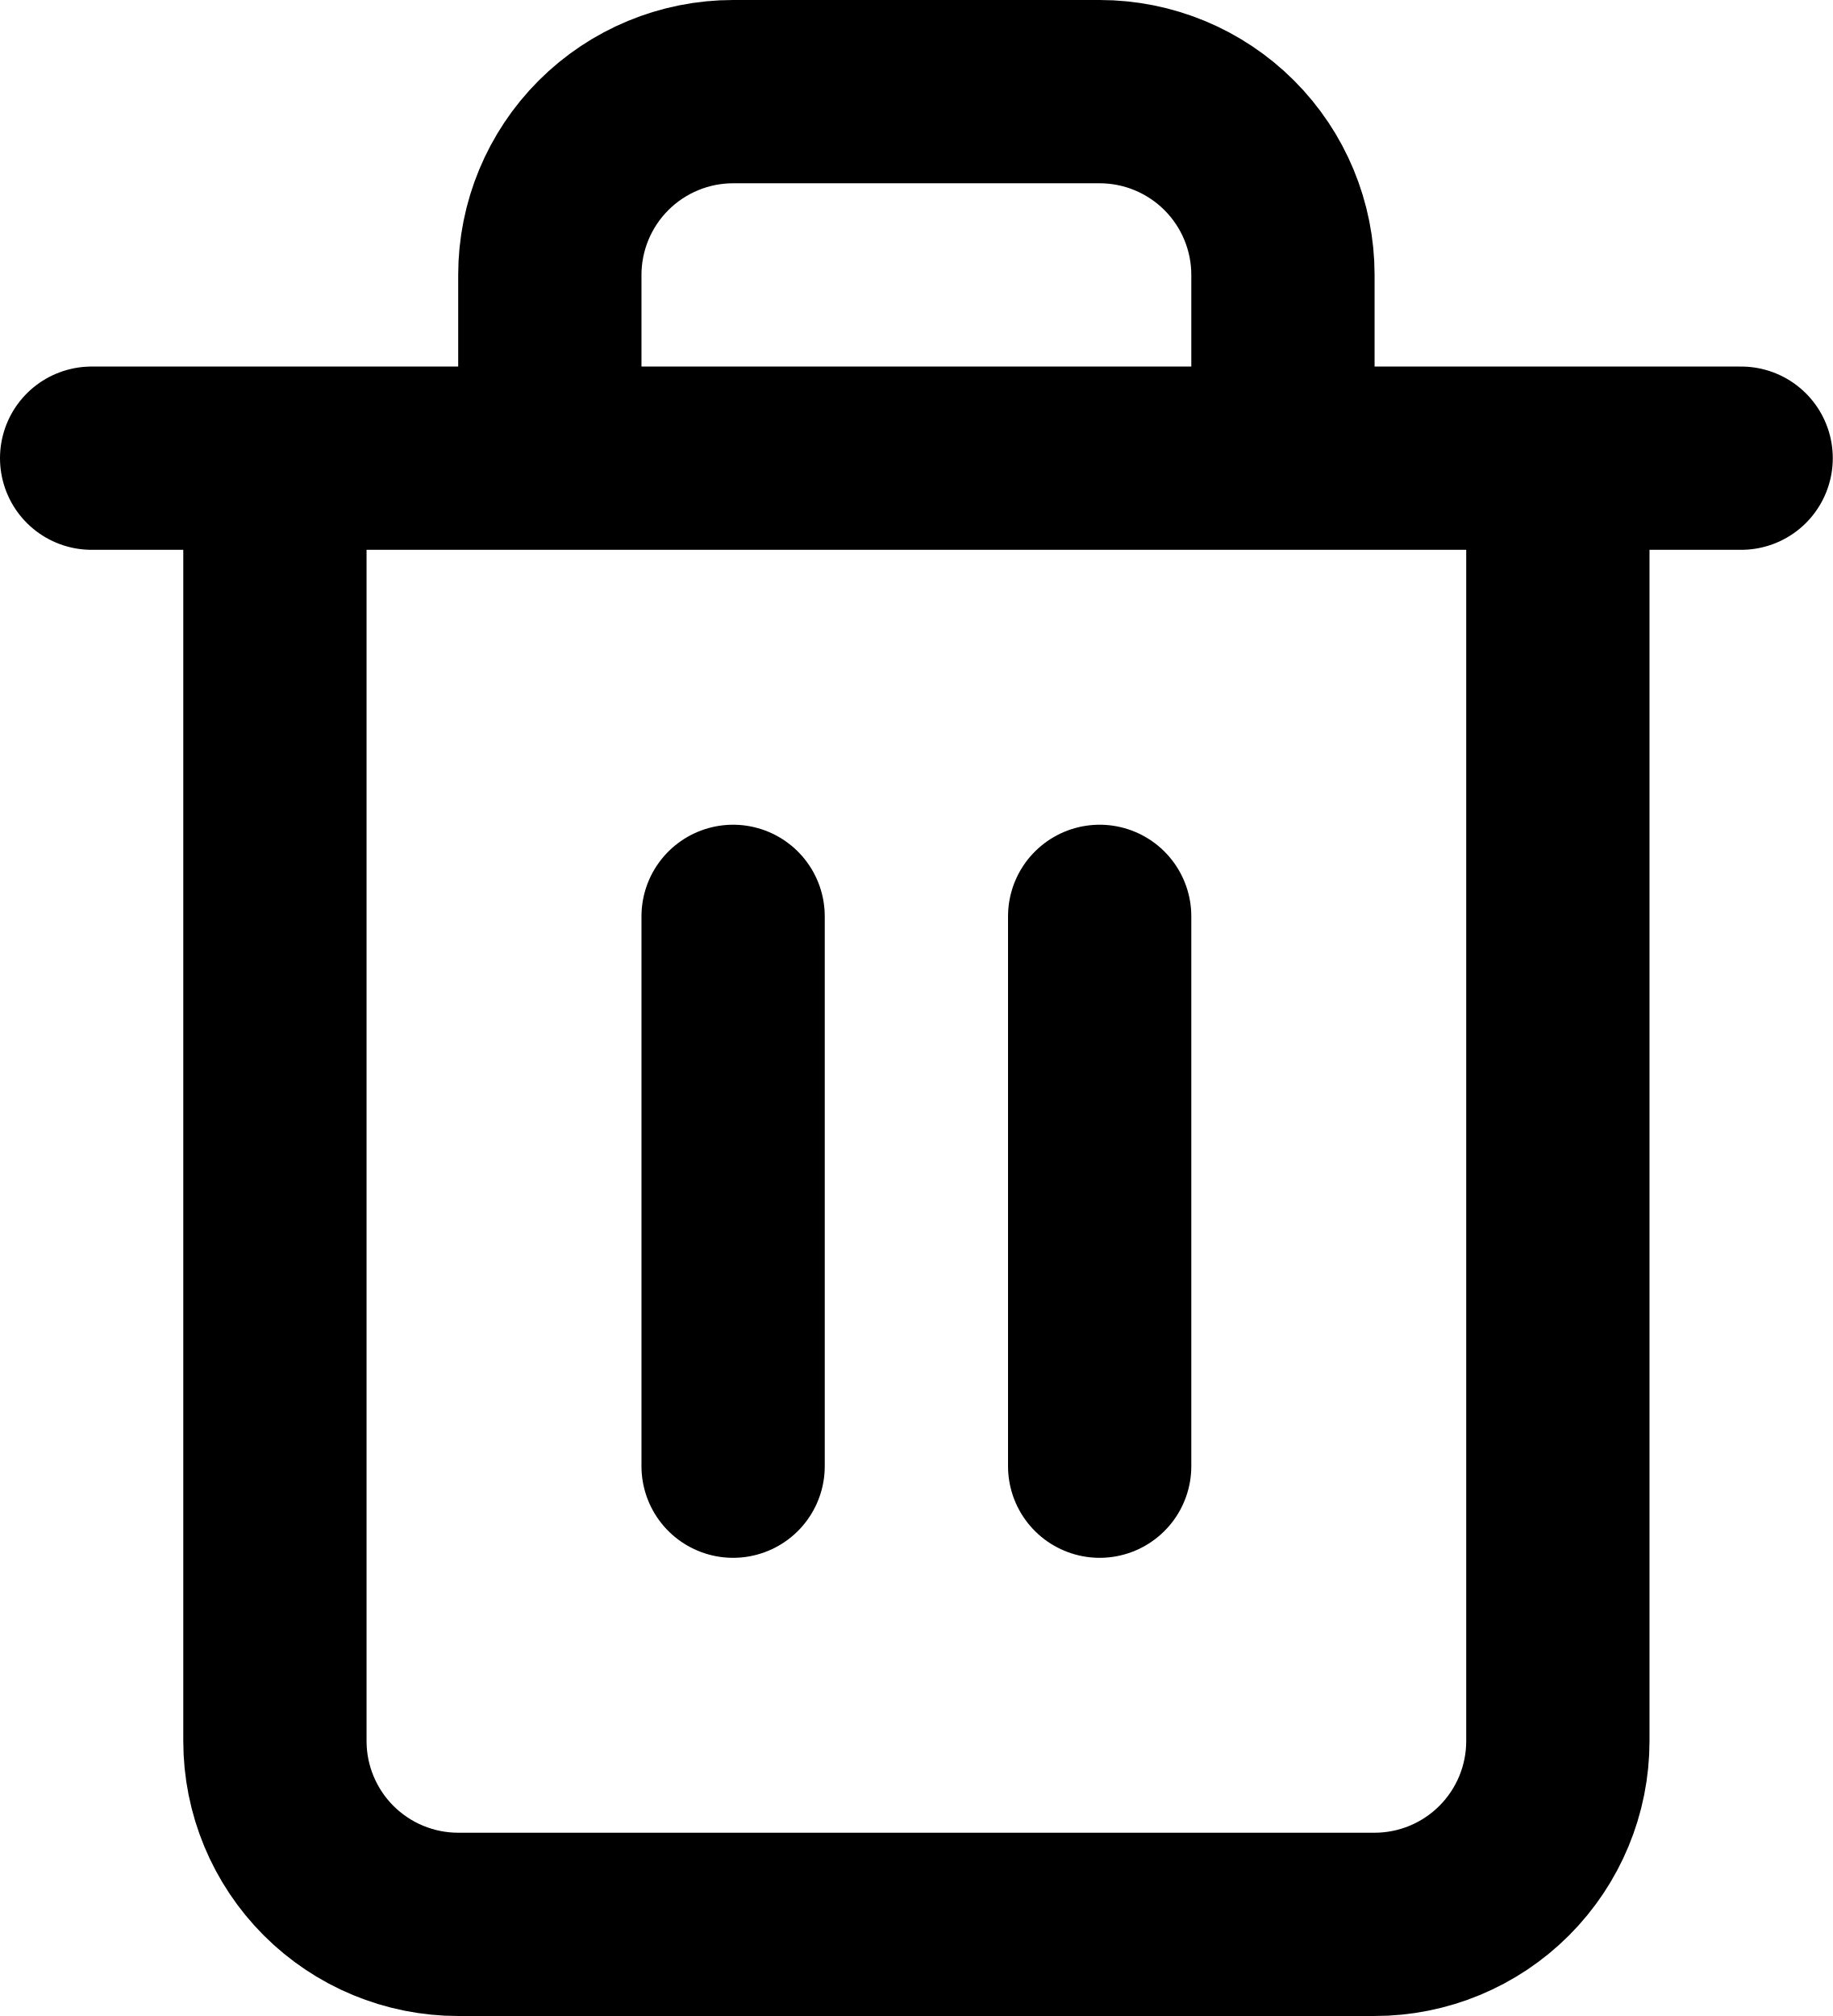
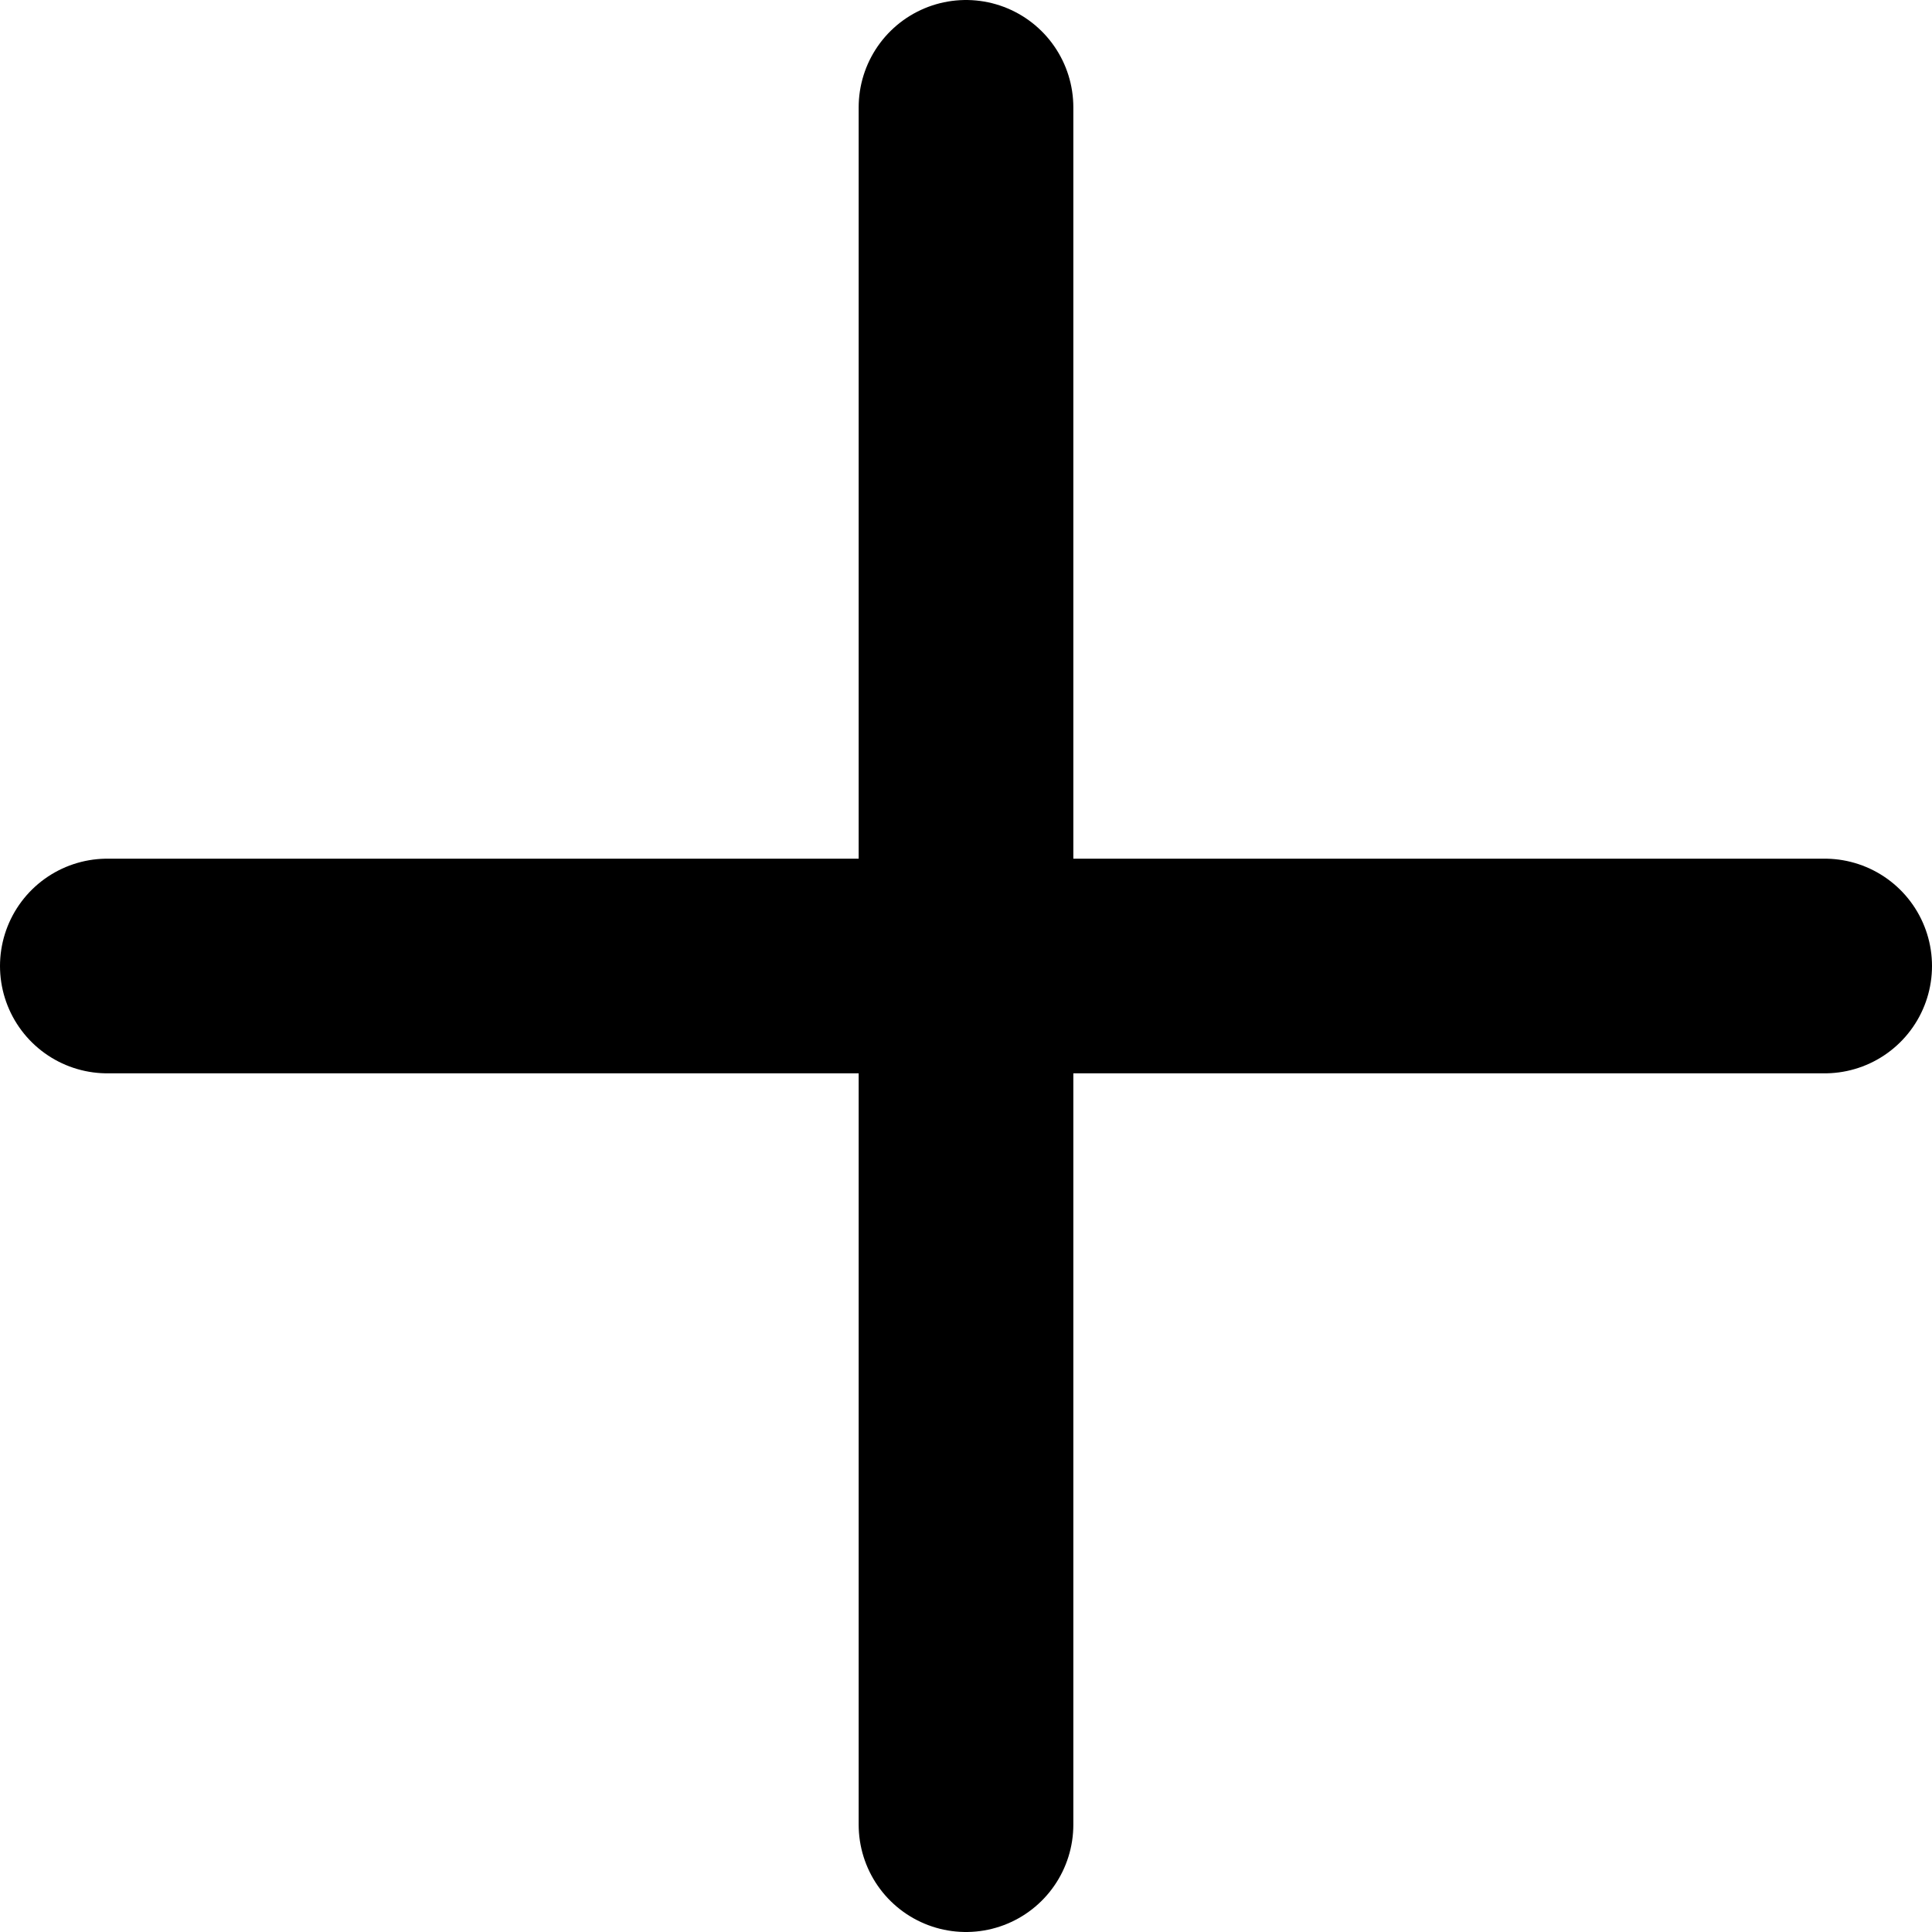
- <svg xmlns="http://www.w3.org/2000/svg" width="20" height="22" viewBox="0 0 20 22" fill="none">
-   <path d="M1 5H3M3 5H19M3 5V19C3 19.53 3.211 20.039 3.586 20.414C3.961 20.789 4.47 21 5 21H15C15.53 21 16.039 20.789 16.414 20.414C16.789 20.039 17 19.53 17 19V5H3ZM6 5V3C6 2.47 6.211 1.961 6.586 1.586C6.961 1.211 7.47 1 8 1H12C12.53 1 13.039 1.211 13.414 1.586C13.789 1.961 14 2.47 14 3V5M8 10V16M12 10V16" stroke="black" stroke-width="2" stroke-linecap="round" stroke-linejoin="round" />
+ <svg xmlns="http://www.w3.org/2000/svg" width="18" height="18" viewBox="0 0 18 18" fill="none">
+   <path d="M17 9H1M9 1V17" stroke="black" stroke-width="2" stroke-linecap="round" stroke-linejoin="round" />
</svg>
